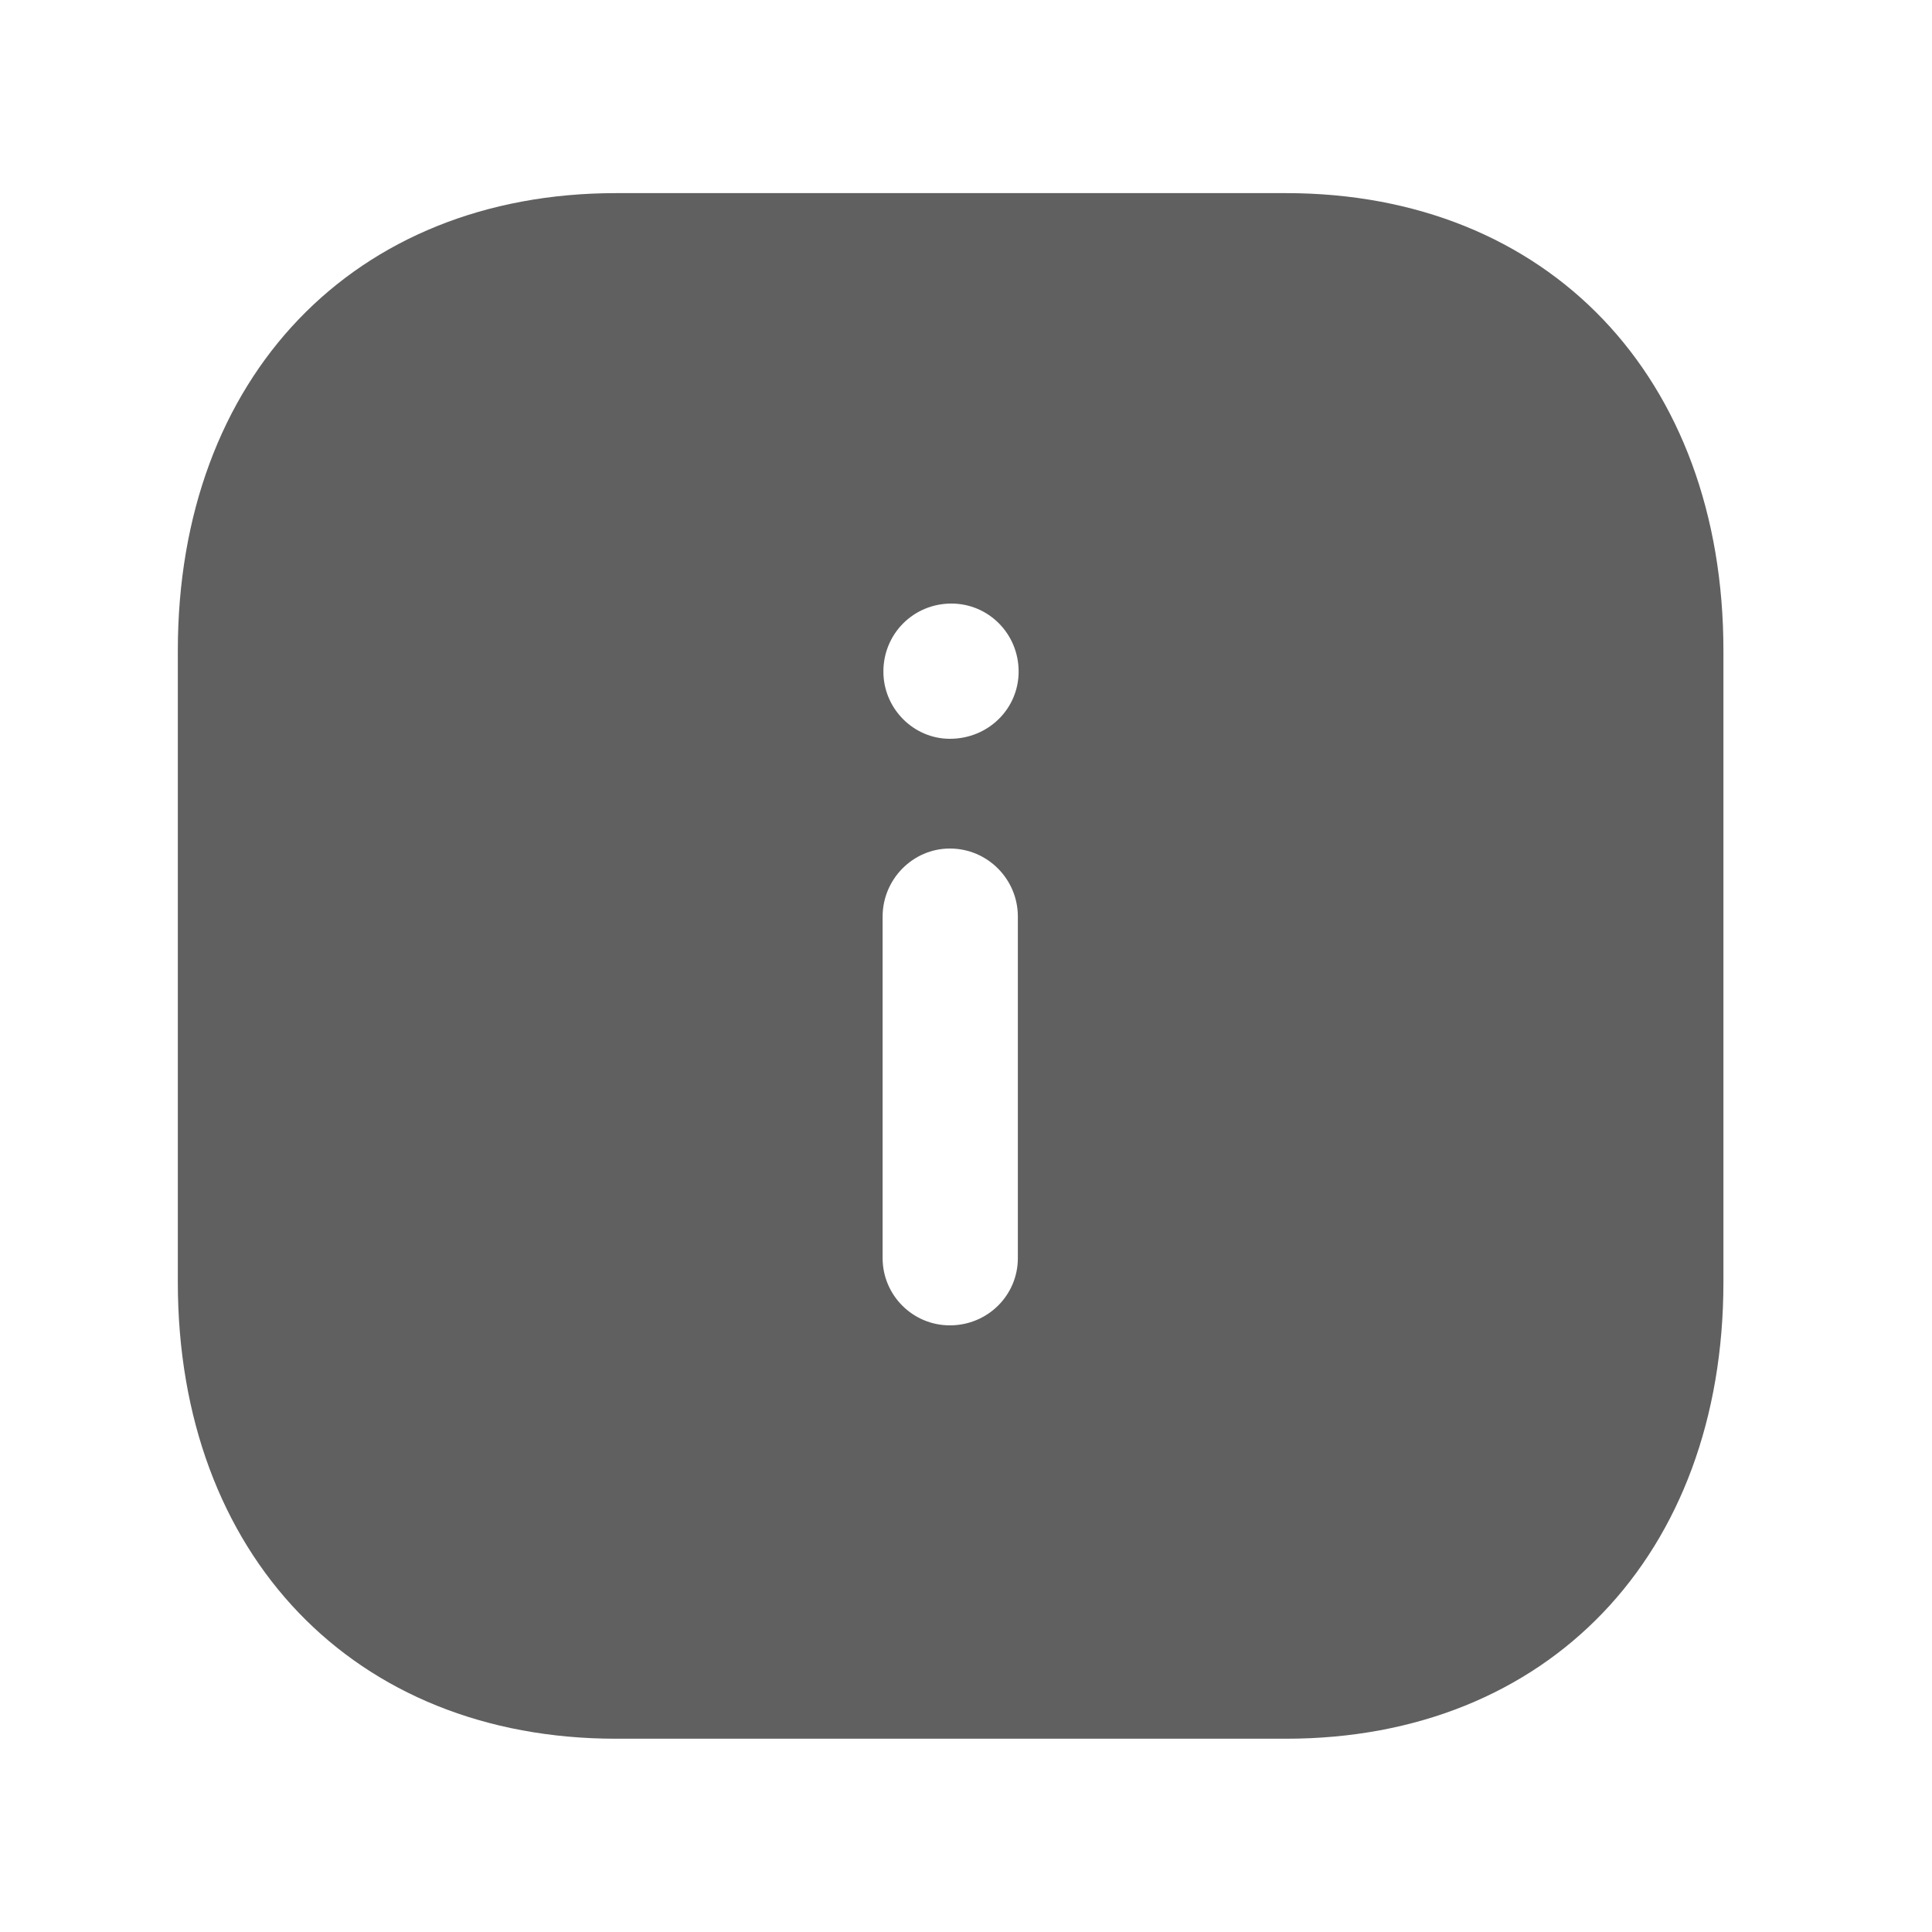
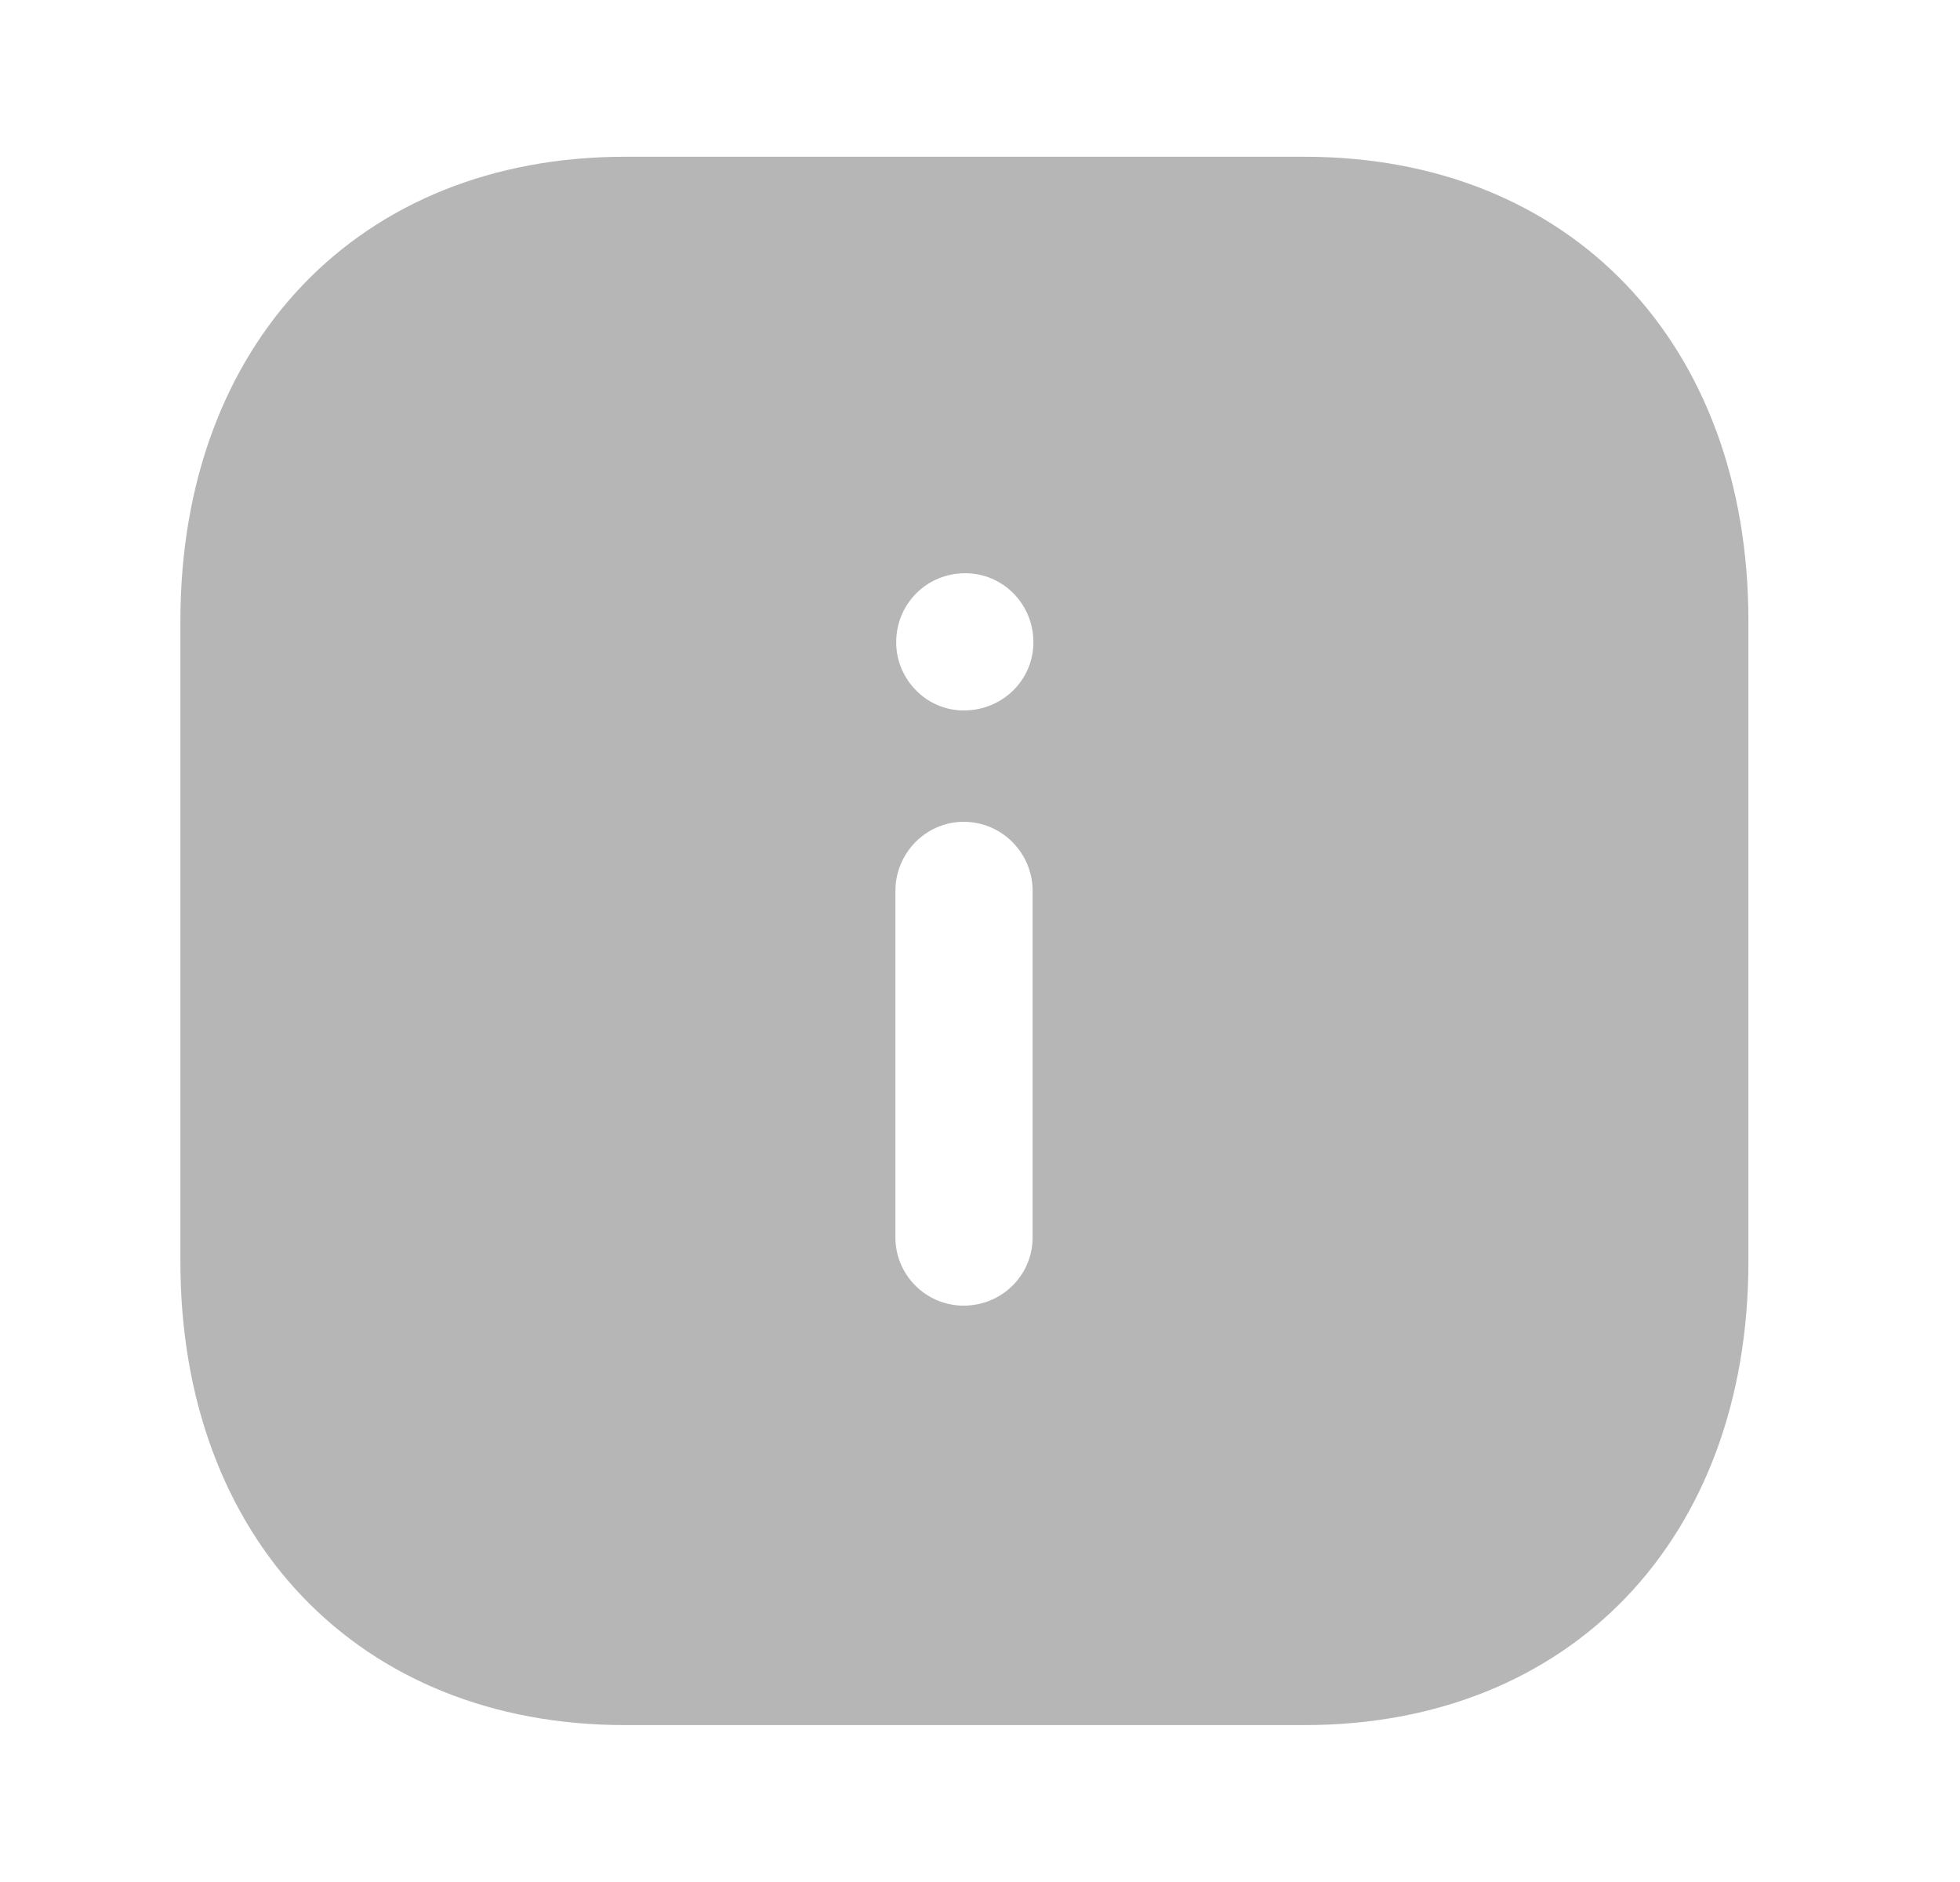
- <svg xmlns="http://www.w3.org/2000/svg" width="20" height="20" viewBox="0 0 25 24" fill="none">
-   <path fill-rule="evenodd" clip-rule="evenodd" d="M7.971 1.999H16.641C20.031 1.999 22.301 4.379 22.301 7.919V16.09C22.301 19.62 20.031 21.999 16.641 21.999H7.971C4.581 21.999 2.301 19.62 2.301 16.09V7.919C2.301 4.379 4.581 1.999 7.971 1.999ZM12.291 9.06C11.821 9.06 11.431 8.669 11.431 8.19C11.431 7.7 11.821 7.31 12.311 7.31C12.791 7.31 13.181 7.7 13.181 8.19C13.181 8.669 12.791 9.06 12.291 9.06ZM13.171 15.78C13.171 16.26 12.781 16.65 12.291 16.65C11.811 16.65 11.421 16.26 11.421 15.78V11.36C11.421 10.879 11.811 10.48 12.291 10.48C12.781 10.48 13.171 10.879 13.171 11.36V15.78Z" fill="#606060" />
+ <svg xmlns="http://www.w3.org/2000/svg" width="25" height="24" viewBox="0 0 25 24" fill="none">
+   <path fill-rule="evenodd" clip-rule="evenodd" d="M7.971 1.999H16.641C20.031 1.999 22.301 4.379 22.301 7.919V16.09C22.301 19.62 20.031 21.999 16.641 21.999H7.971C4.581 21.999 2.301 19.62 2.301 16.09V7.919C2.301 4.379 4.581 1.999 7.971 1.999ZM12.291 9.06C11.821 9.06 11.431 8.669 11.431 8.19C11.431 7.7 11.821 7.31 12.311 7.31C12.791 7.31 13.181 7.7 13.181 8.19C13.181 8.669 12.791 9.06 12.291 9.06ZM13.171 15.78C13.171 16.26 12.781 16.65 12.291 16.65C11.811 16.65 11.421 16.26 11.421 15.78V11.36C11.421 10.879 11.811 10.48 12.291 10.48C12.781 10.48 13.171 10.879 13.171 11.36V15.78Z" fill="#B6B6B6" />
</svg>
